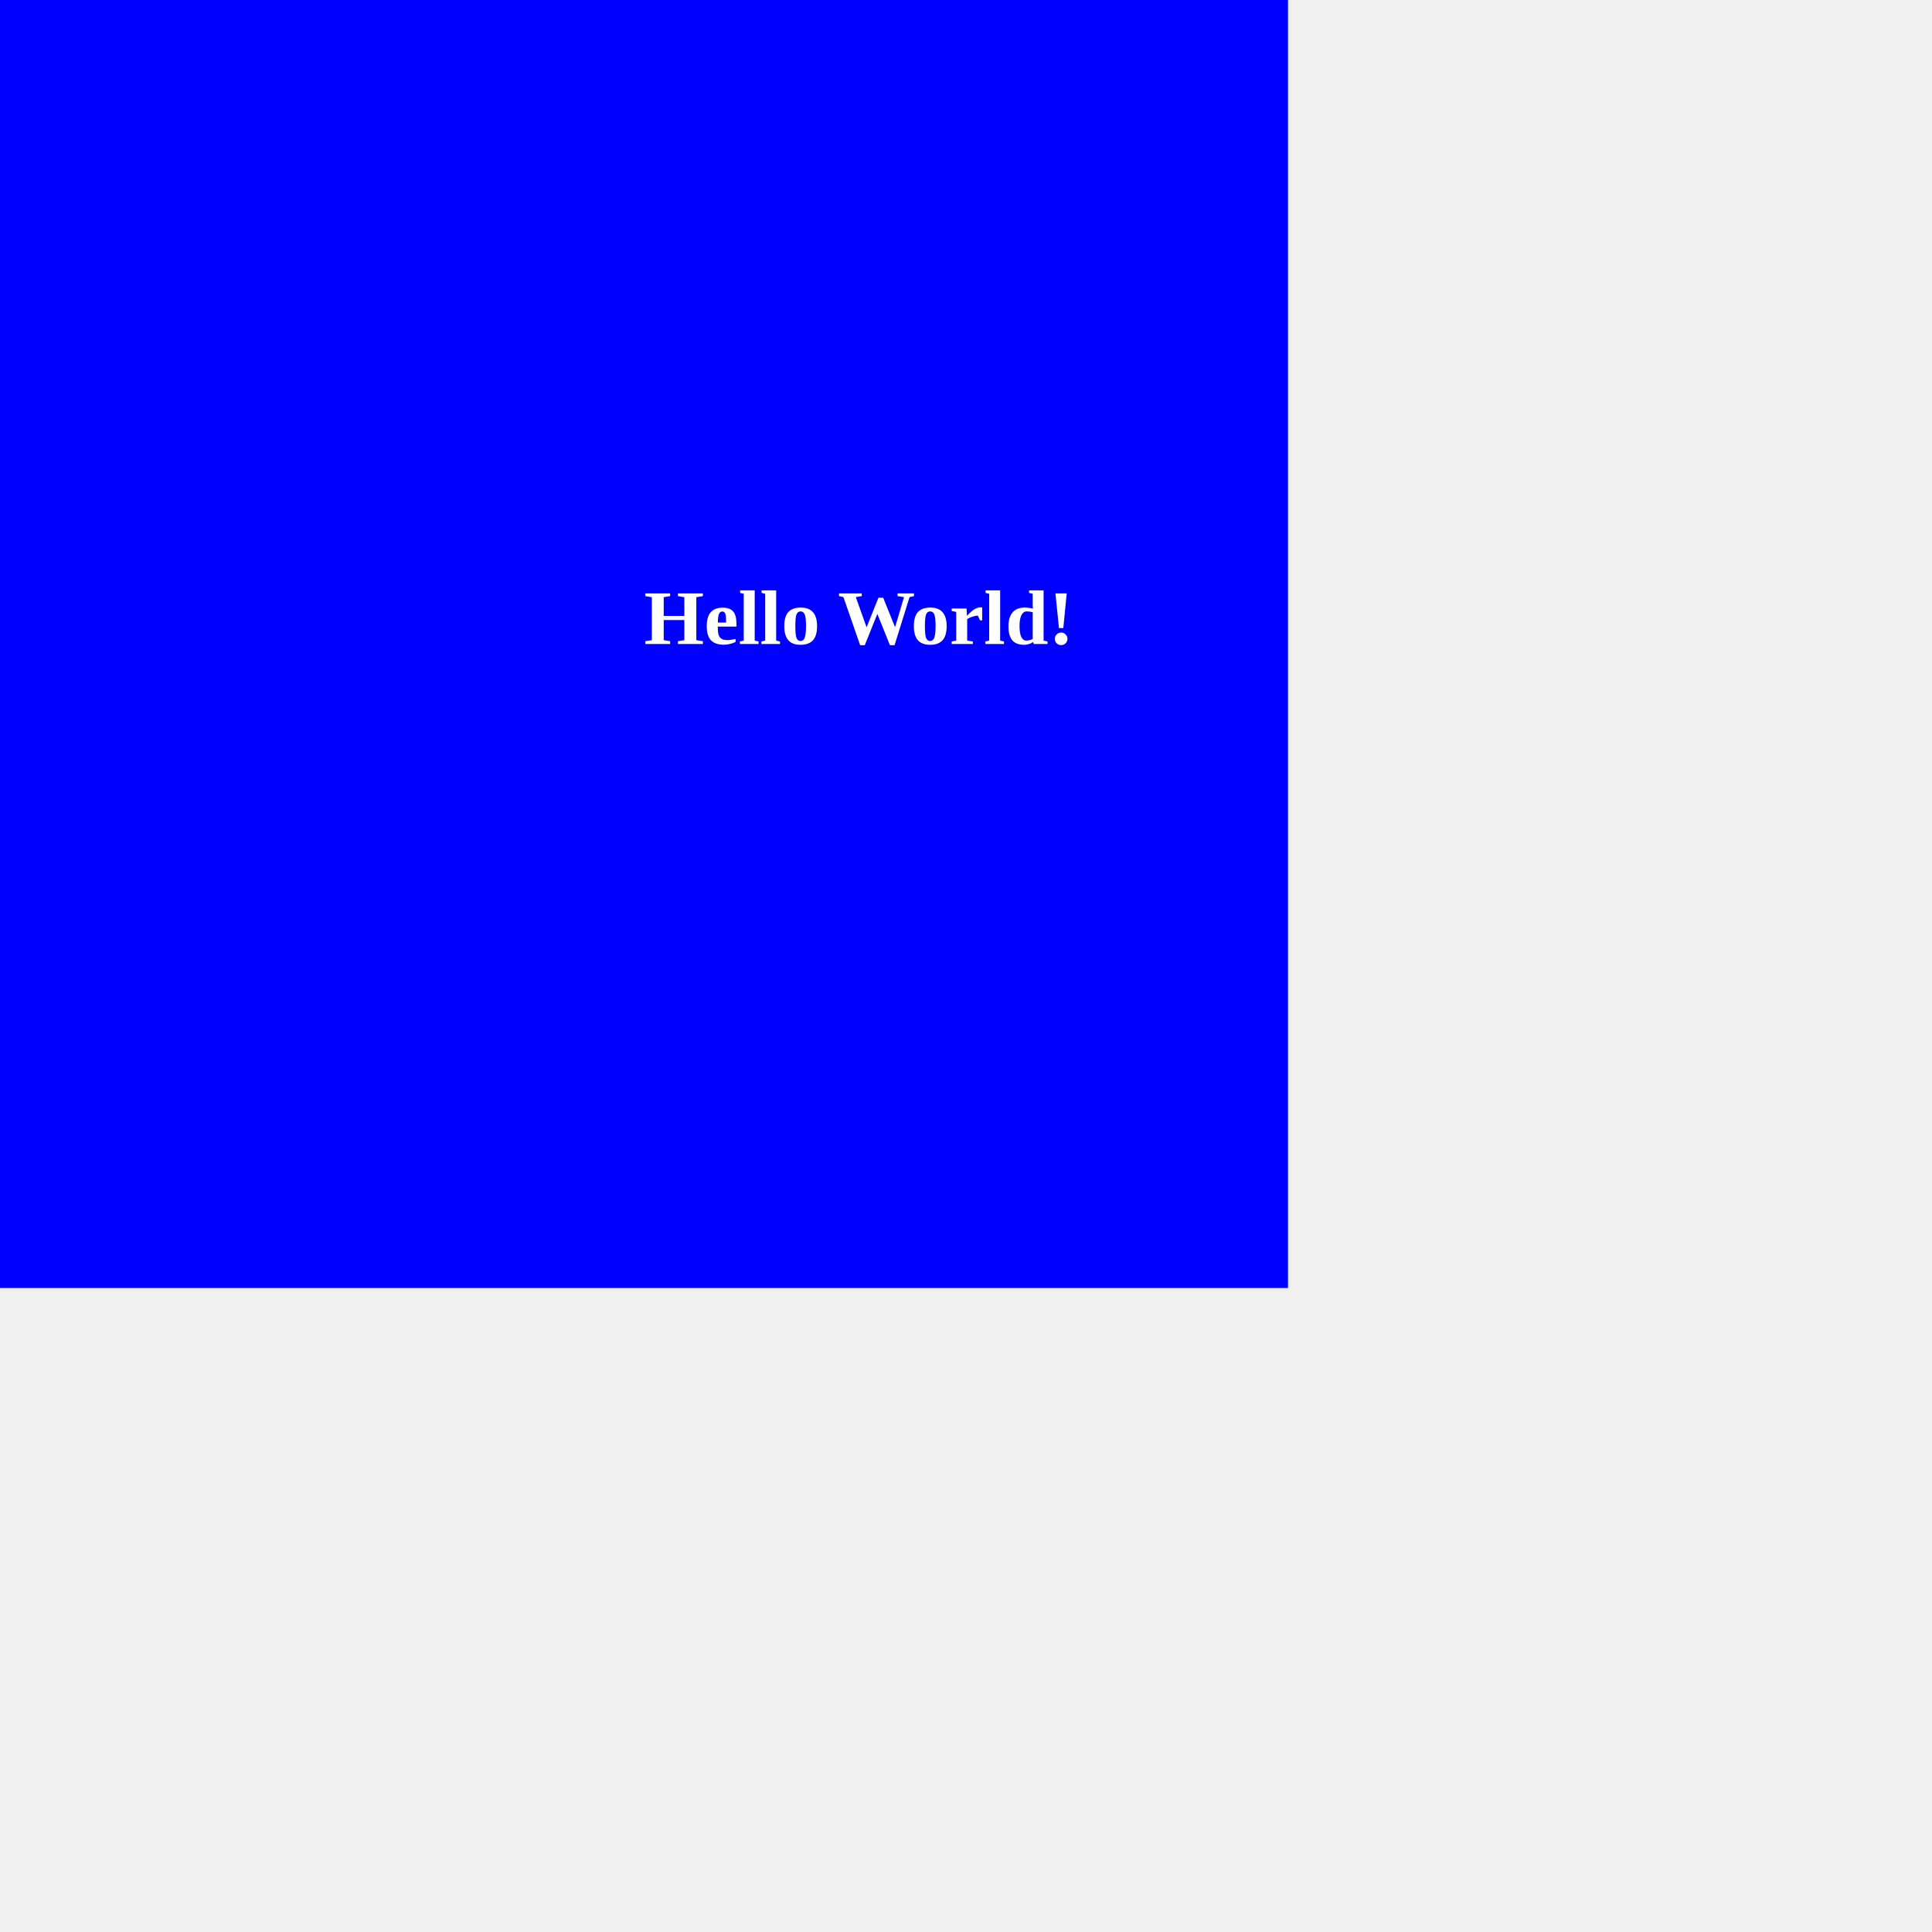
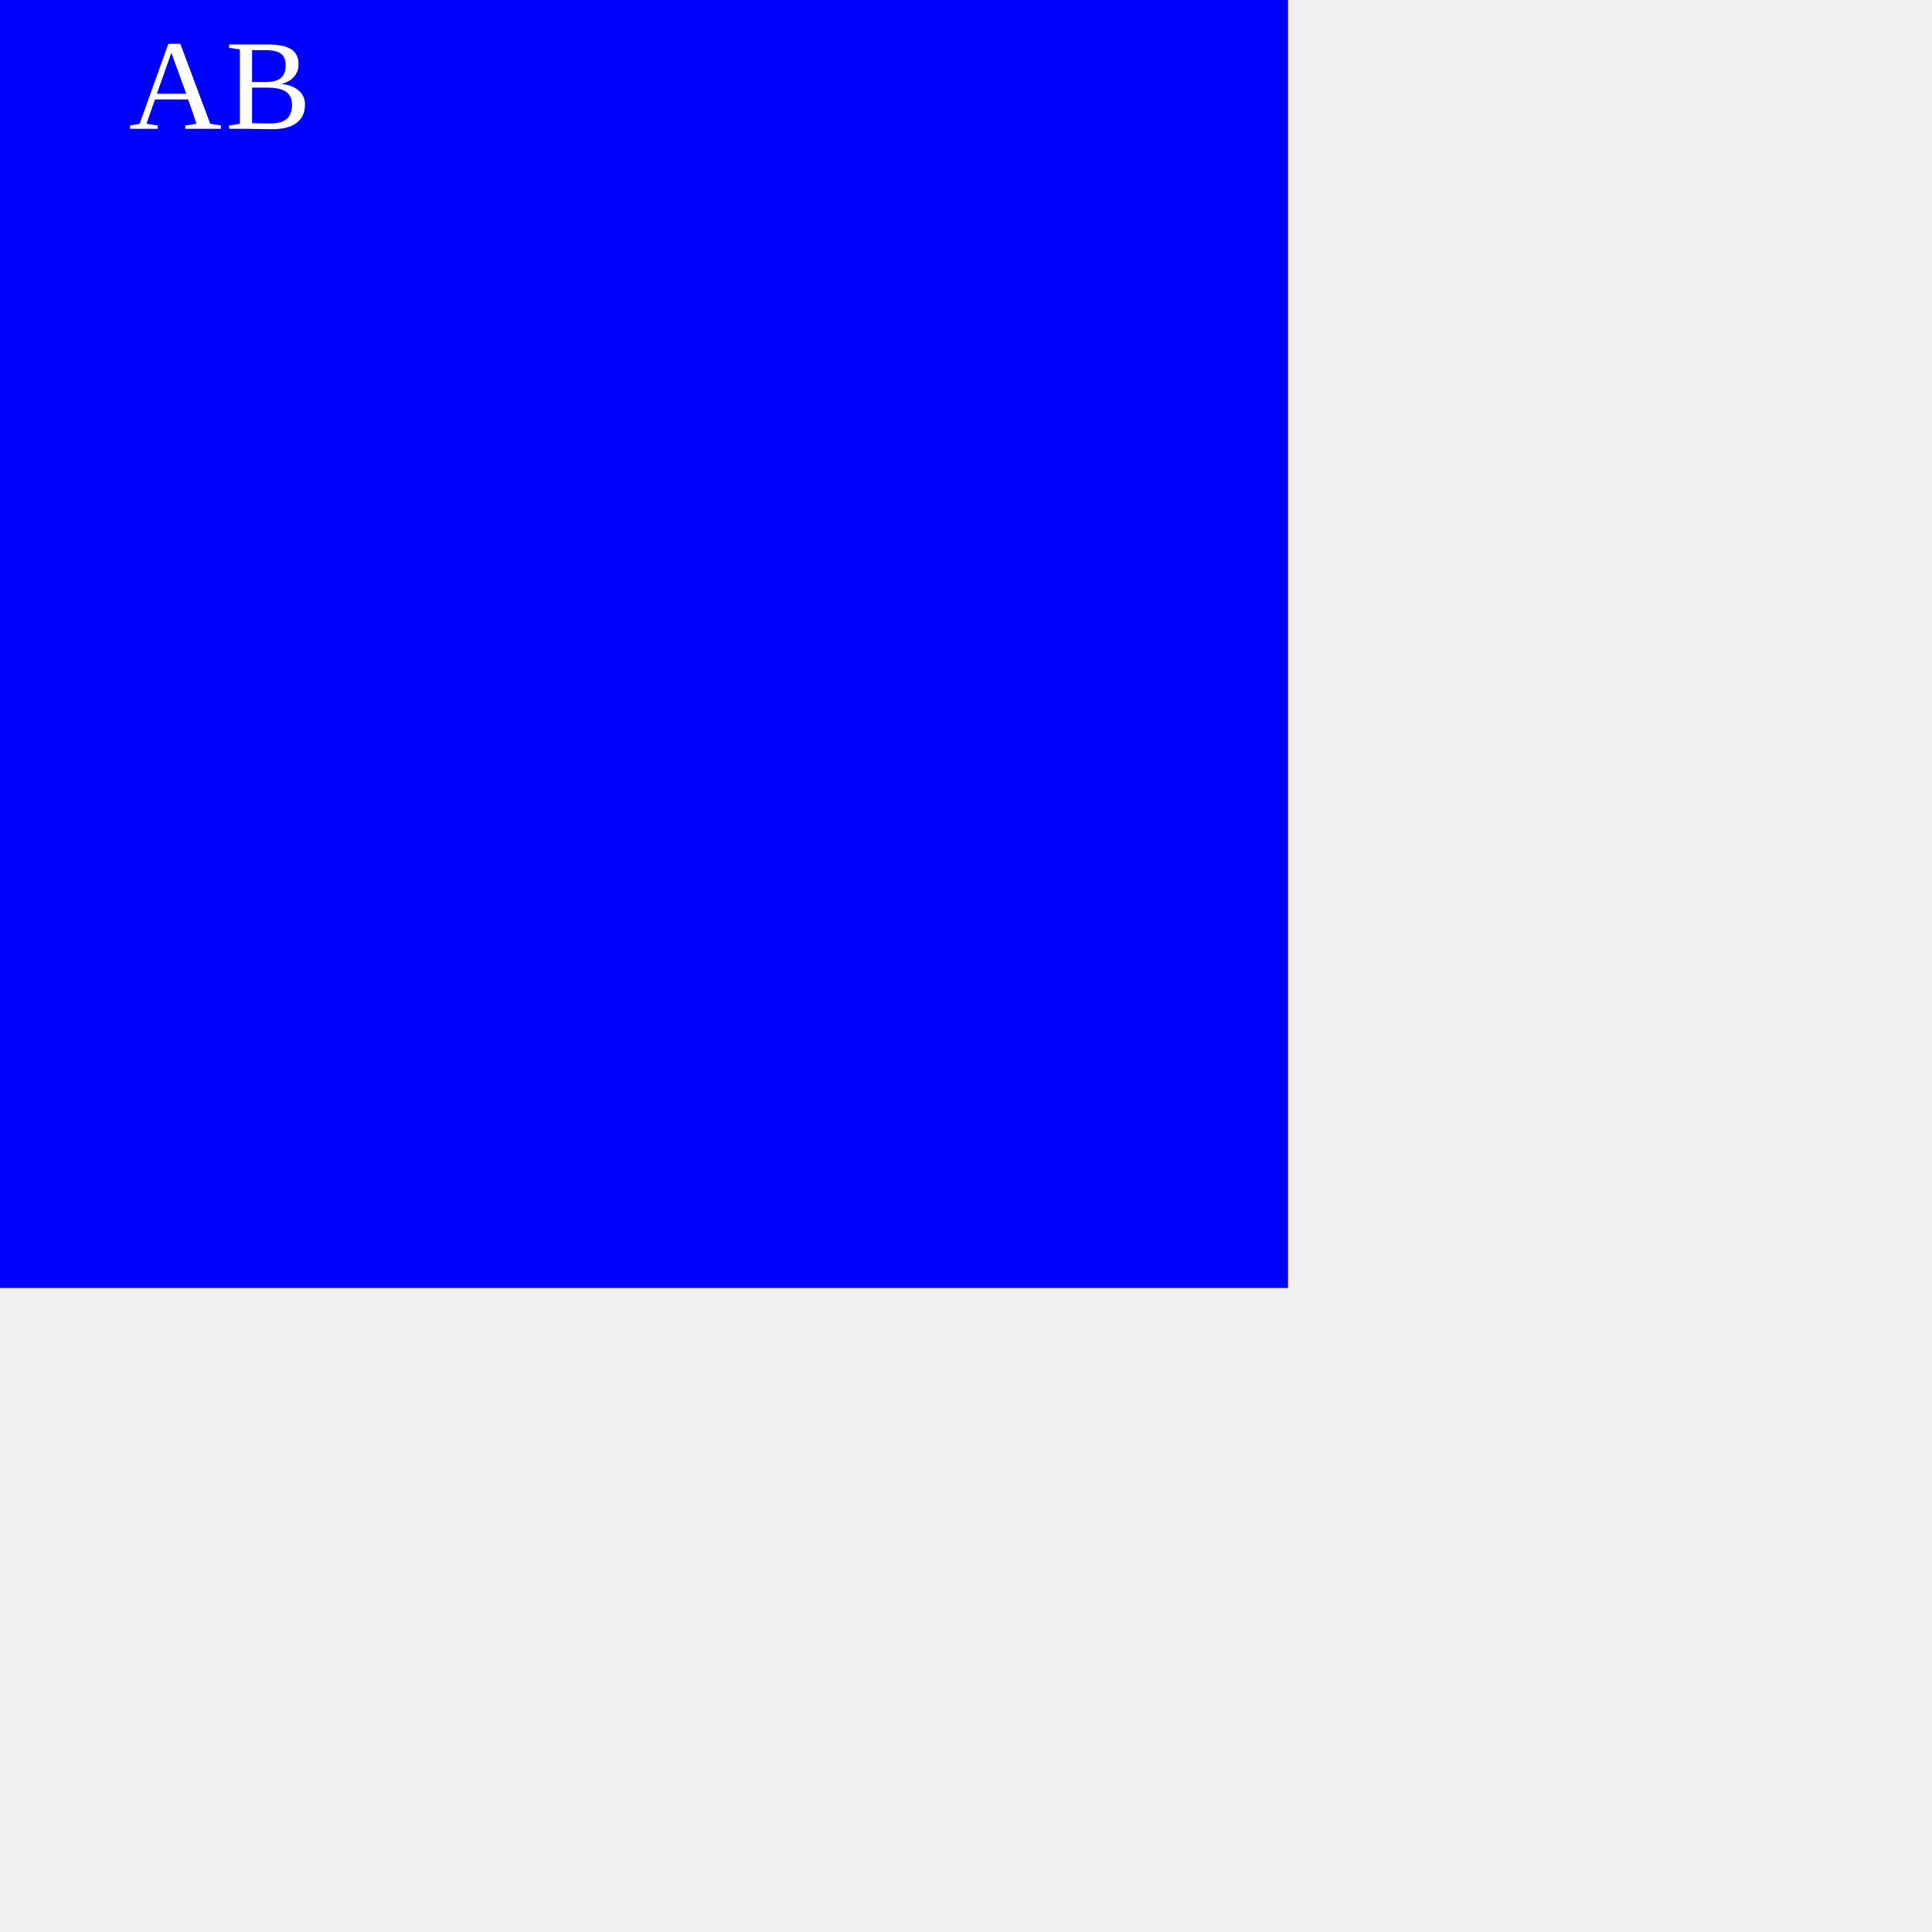
<svg xmlns="http://www.w3.org/2000/svg" version="1.1" baseProfile="full" width="300" height="300">
  <rect width="200" height="200" fill="blue">
-     <text x="110" y="110" fill="white" font-weight="bold">Hello World!</text>
  </rect>
-   <text x="100" y="100" fill="white" font-weight="bold">Hello World!</text>
+   <text x="20" y="20" fill="white" font-size="20">A</text>
+   <text x="35" y="20" fill="white" font-size="20">B</text>
</svg>
